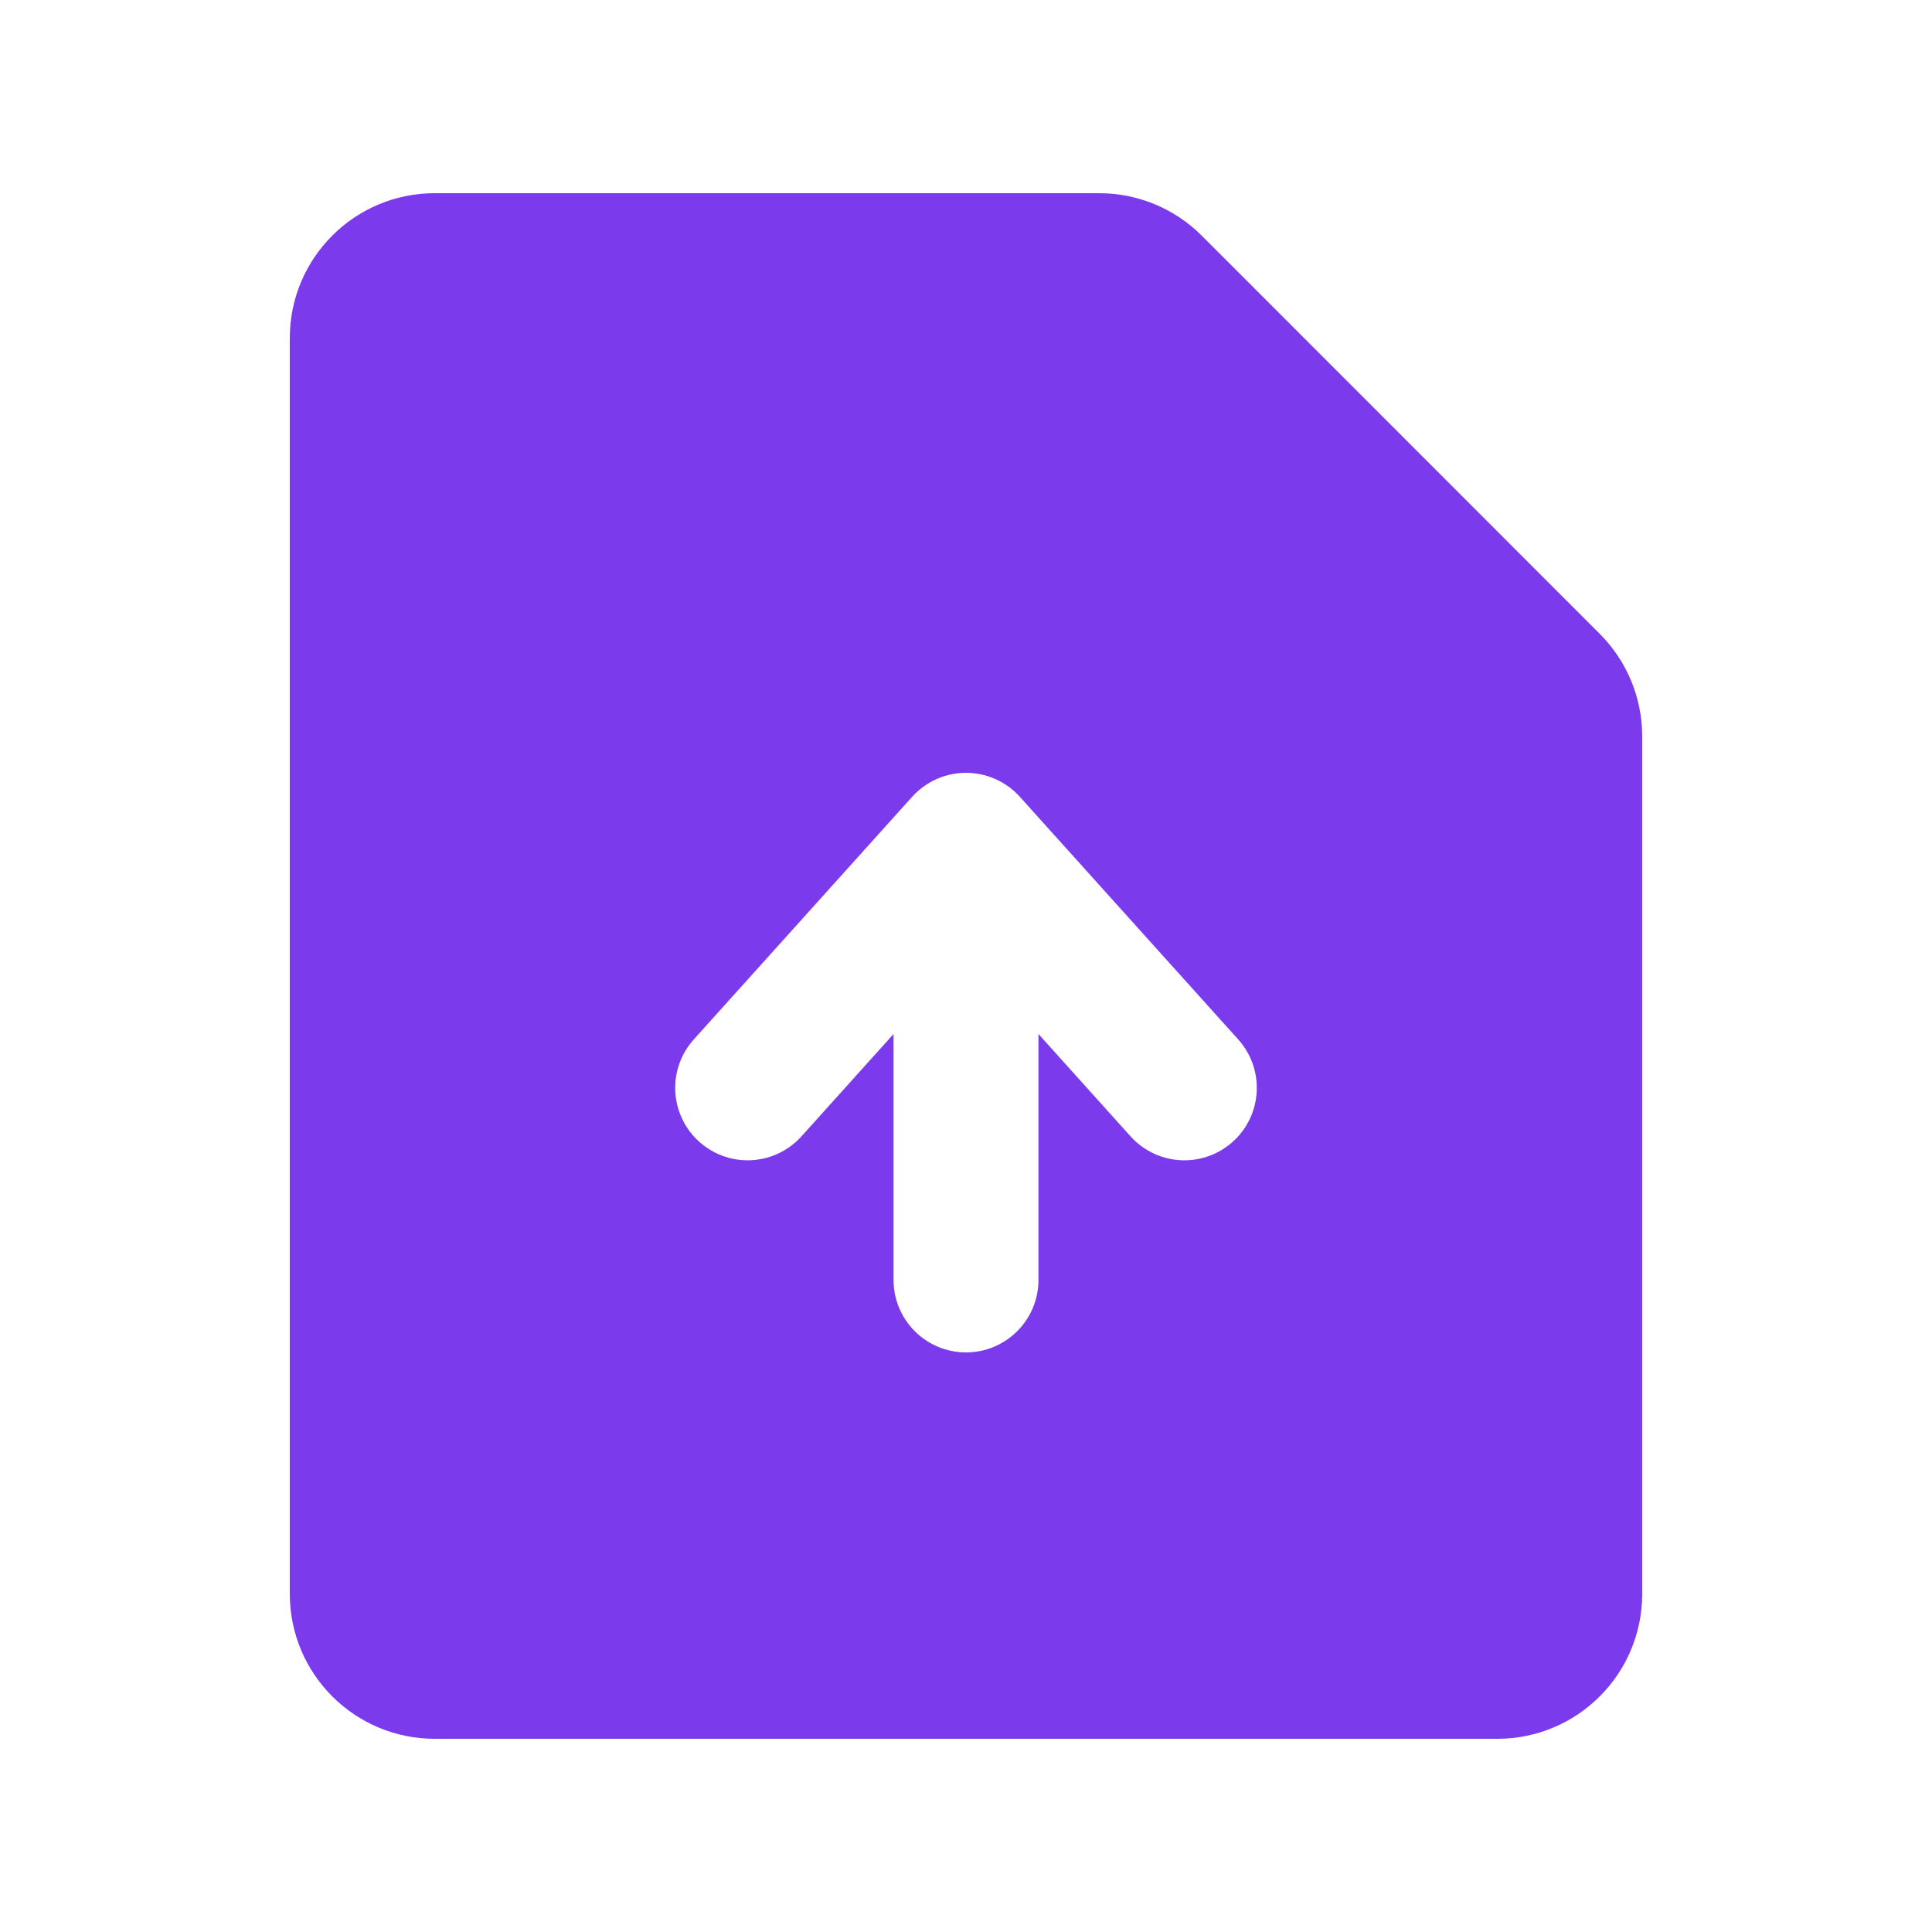
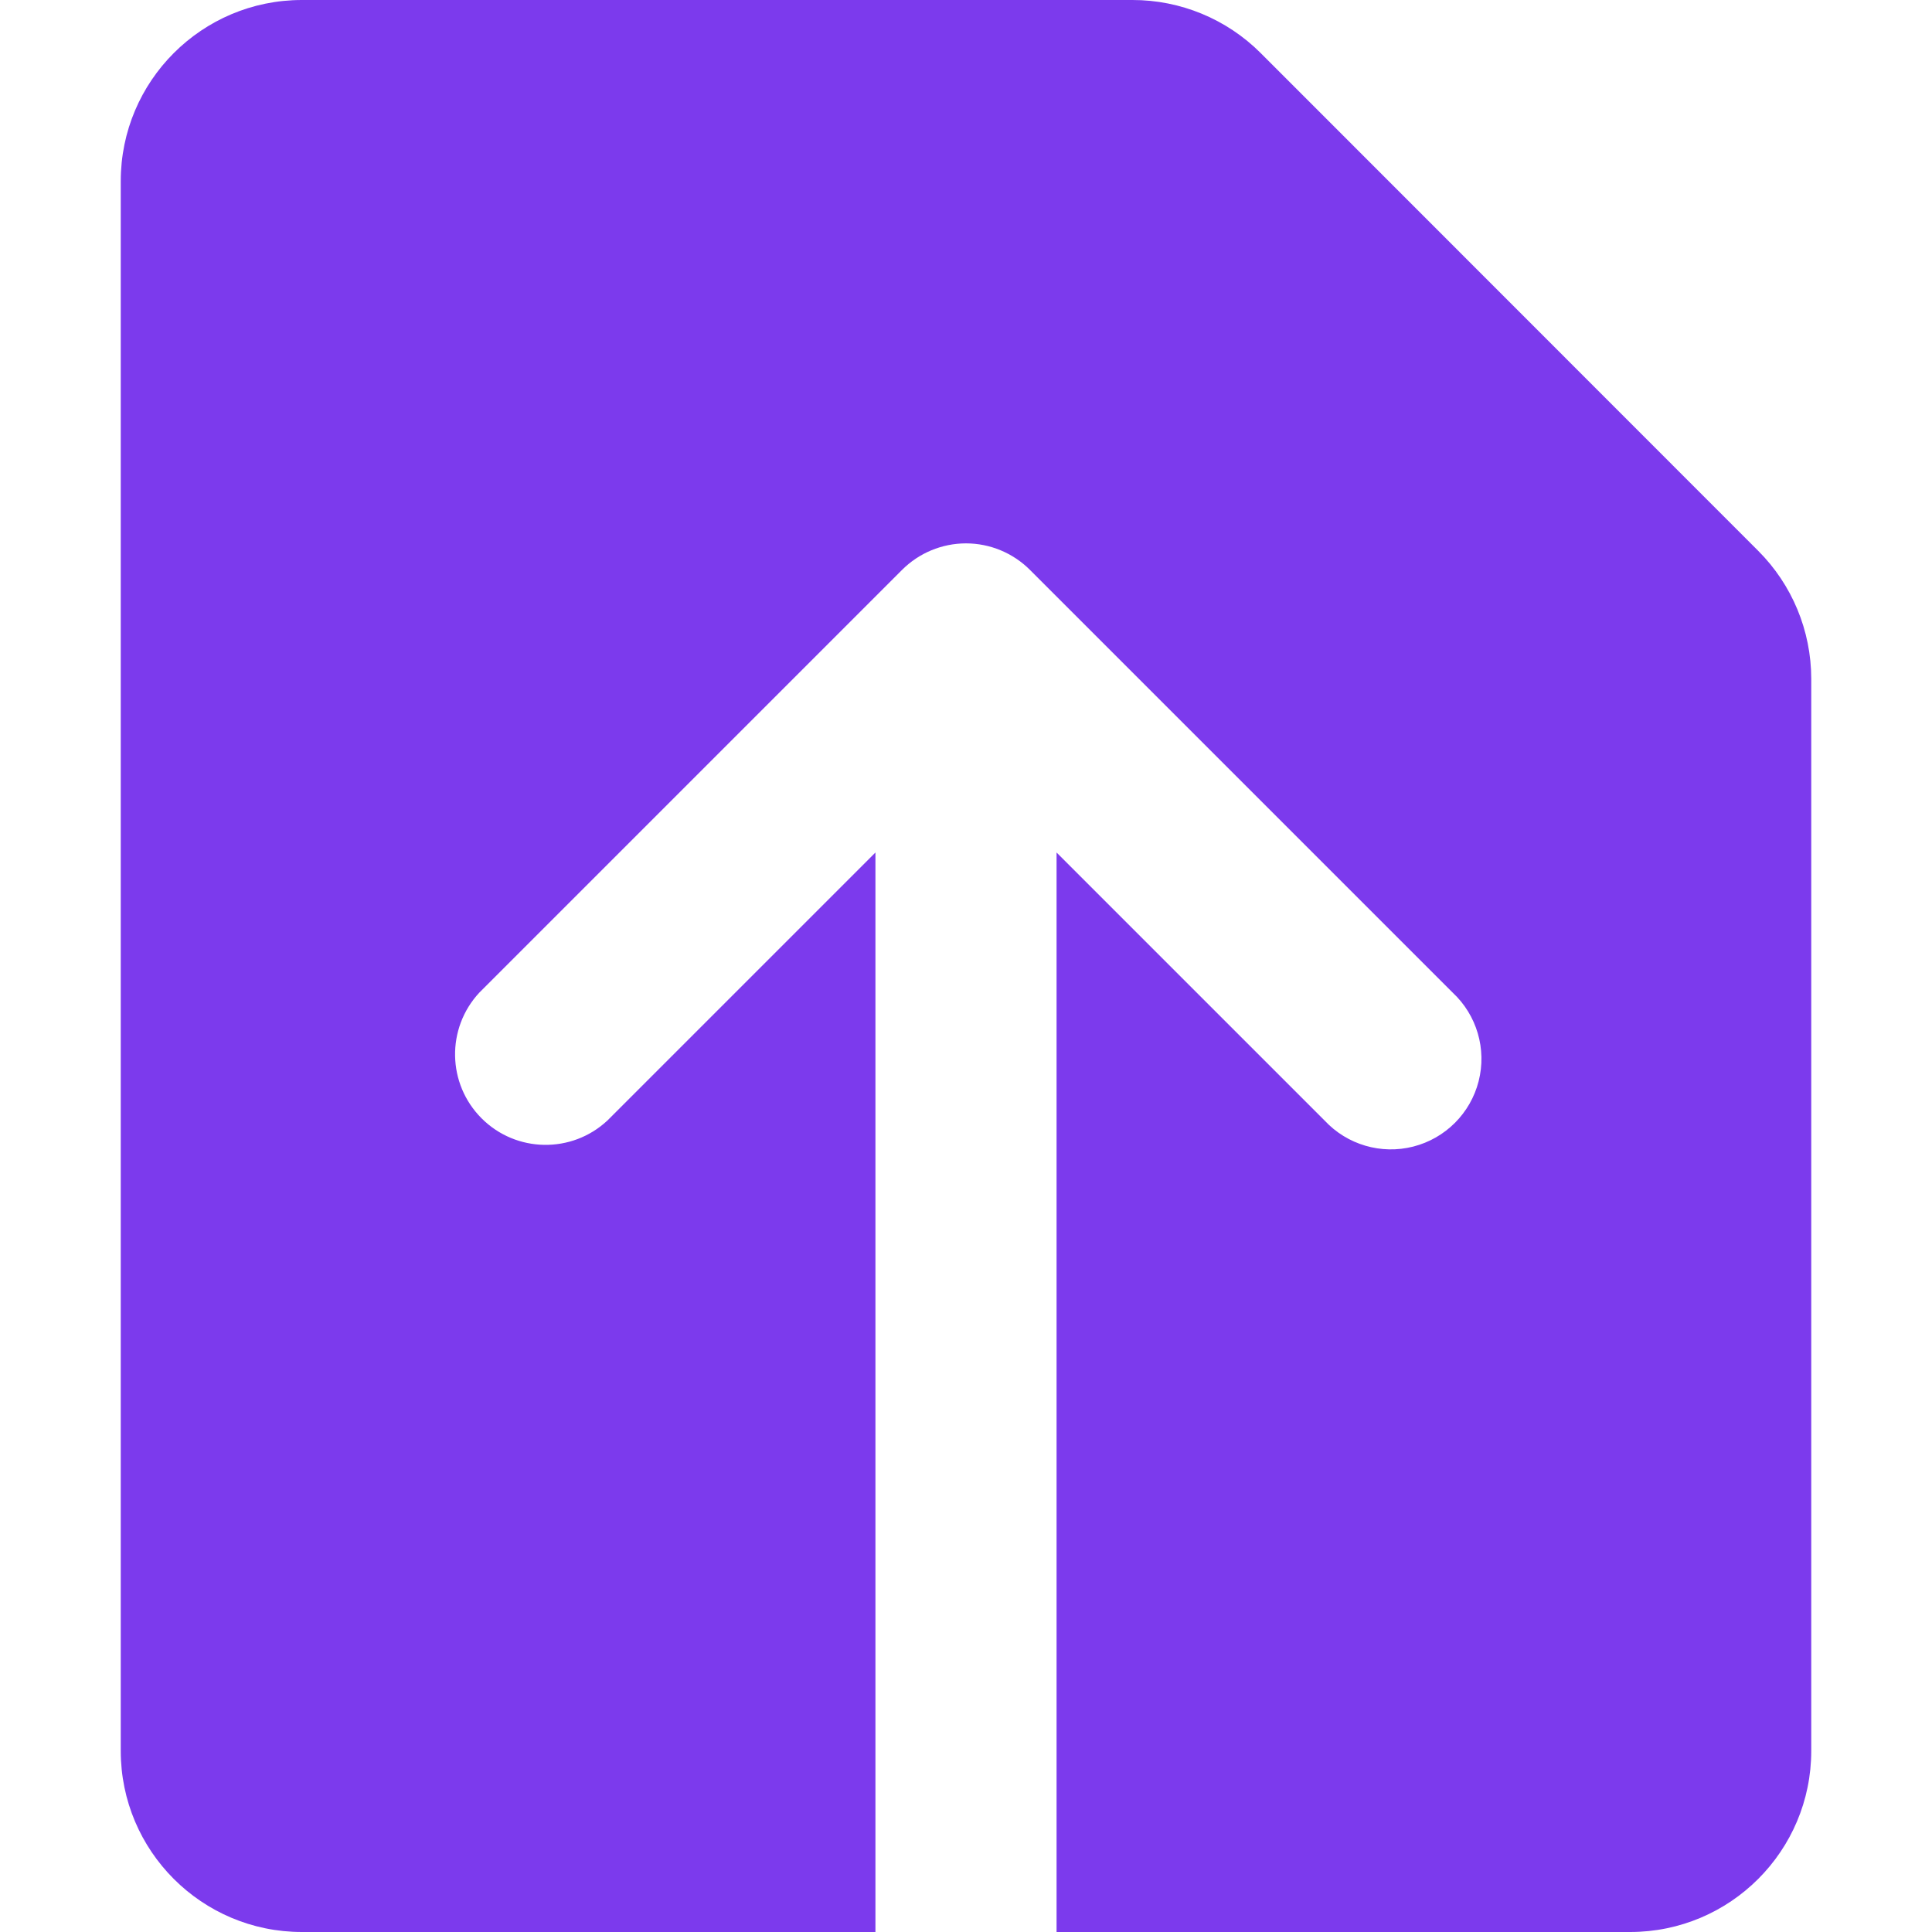
- <svg xmlns="http://www.w3.org/2000/svg" viewBox="0 0 20 20">
-   <path fill="#7C3AED" fill-rule="evenodd" d="M4.5 2A1.5 1.5 0 0 0 3 3.5v13A1.5 1.5 0 0 0 4.5 18h11a1.5 1.5 0 0 0 1.5-1.5V7.621a1.5 1.5 0 0 0-.44-1.06l-4.12-4.122A1.5 1.5 0 0 0 11.378 2zm4.75 11.25a.75.75 0 0 0 1.5 0v-2.546l.943 1.048a.75.75 0 1 0 1.114-1.004l-2.25-2.5a.75.75 0 0 0-1.114 0l-2.25 2.5a.75.75 0 1 0 1.114 1.004l.943-1.048z" clip-rule="evenodd" />
+ <svg xmlns="http://www.w3.org/2000/svg" viewBox="2 2 16 16">
+   <path fill="#7C3AED" fill-rule="evenodd" d="M4.5 2A1.5 1.5 0 0 0 3 3.5v13A1.5 1.5 0 0 0 4.5 18h11a1.5 1.5 0 0 0 1.5-1.5V7.621a1.5 1.5 0 0 0-.44-1.06l-4.12-4.122A1.5 1.5 0 0 0 11.378 2zm5.5 4.5a.75.75 0 0 0-.53.22l-3.5 3.5a.75.75 0 0 0 1.06 1.06L9.25 9.06V18h1.5V9.06l2.22 2.22a.75.75 0 1 0 1.06-1.06l-3.5-3.5a.75.75 0 0 0-.53-.22z" clip-rule="evenodd" />
</svg>
